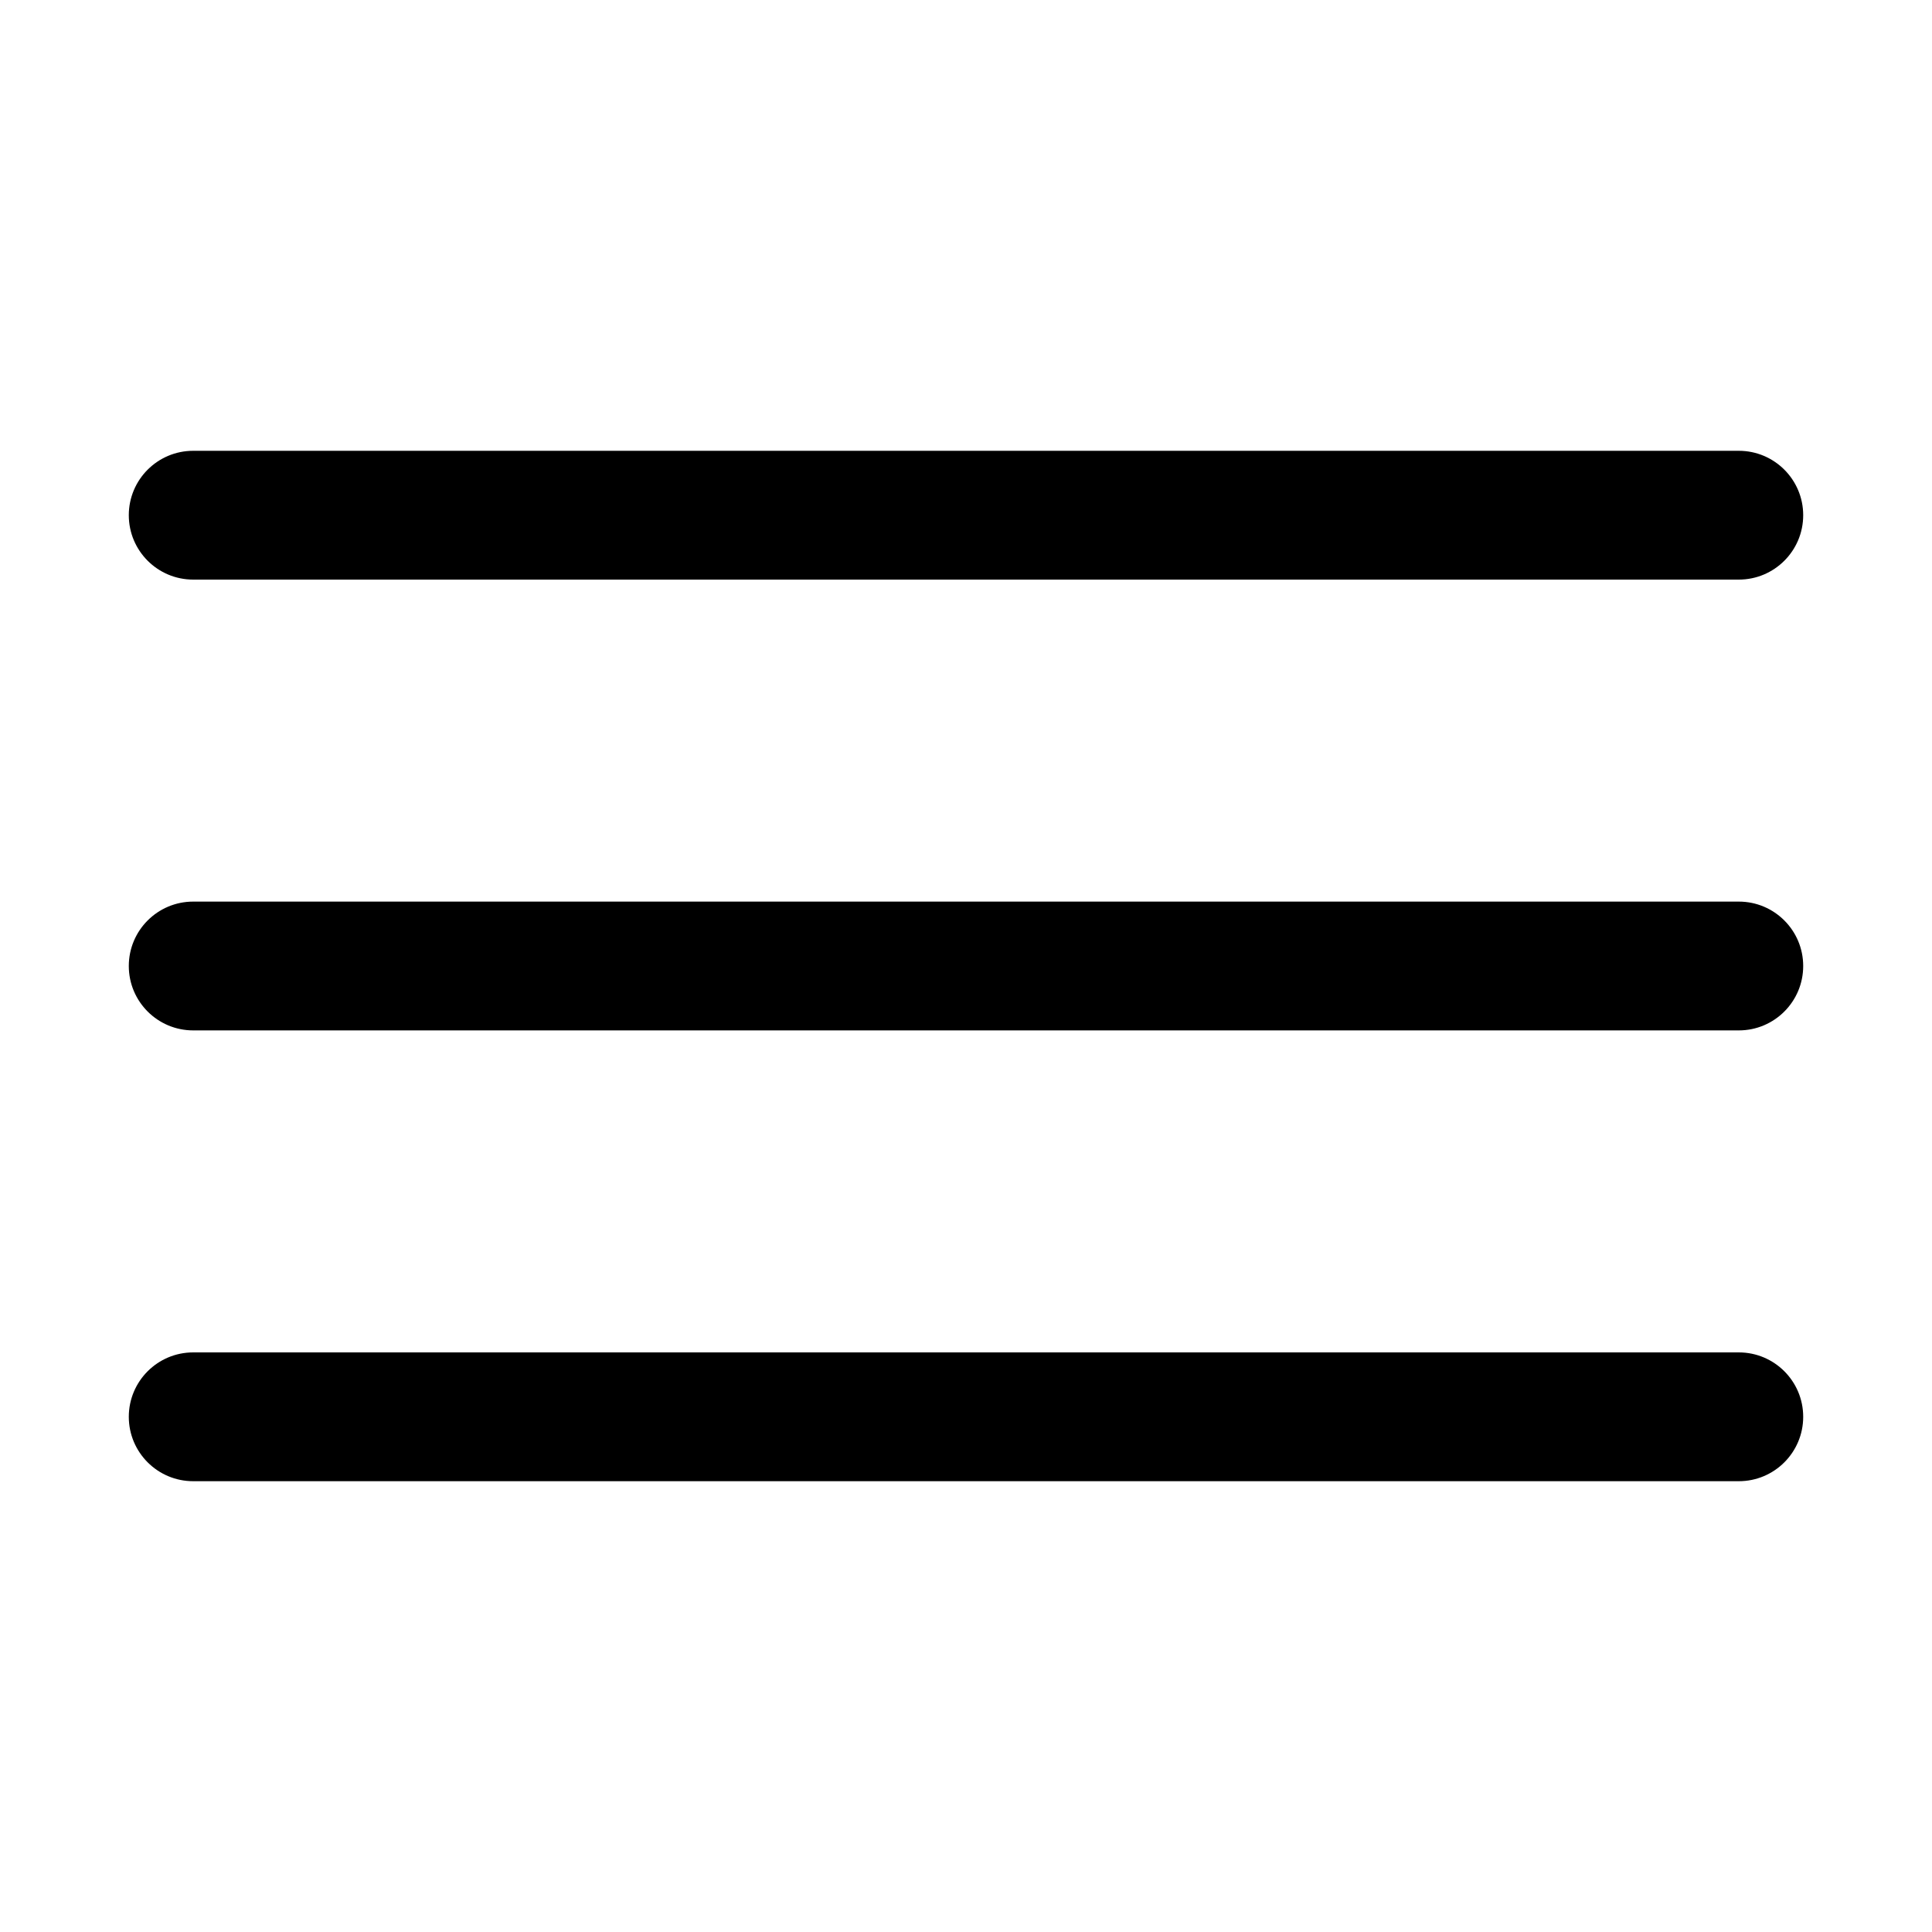
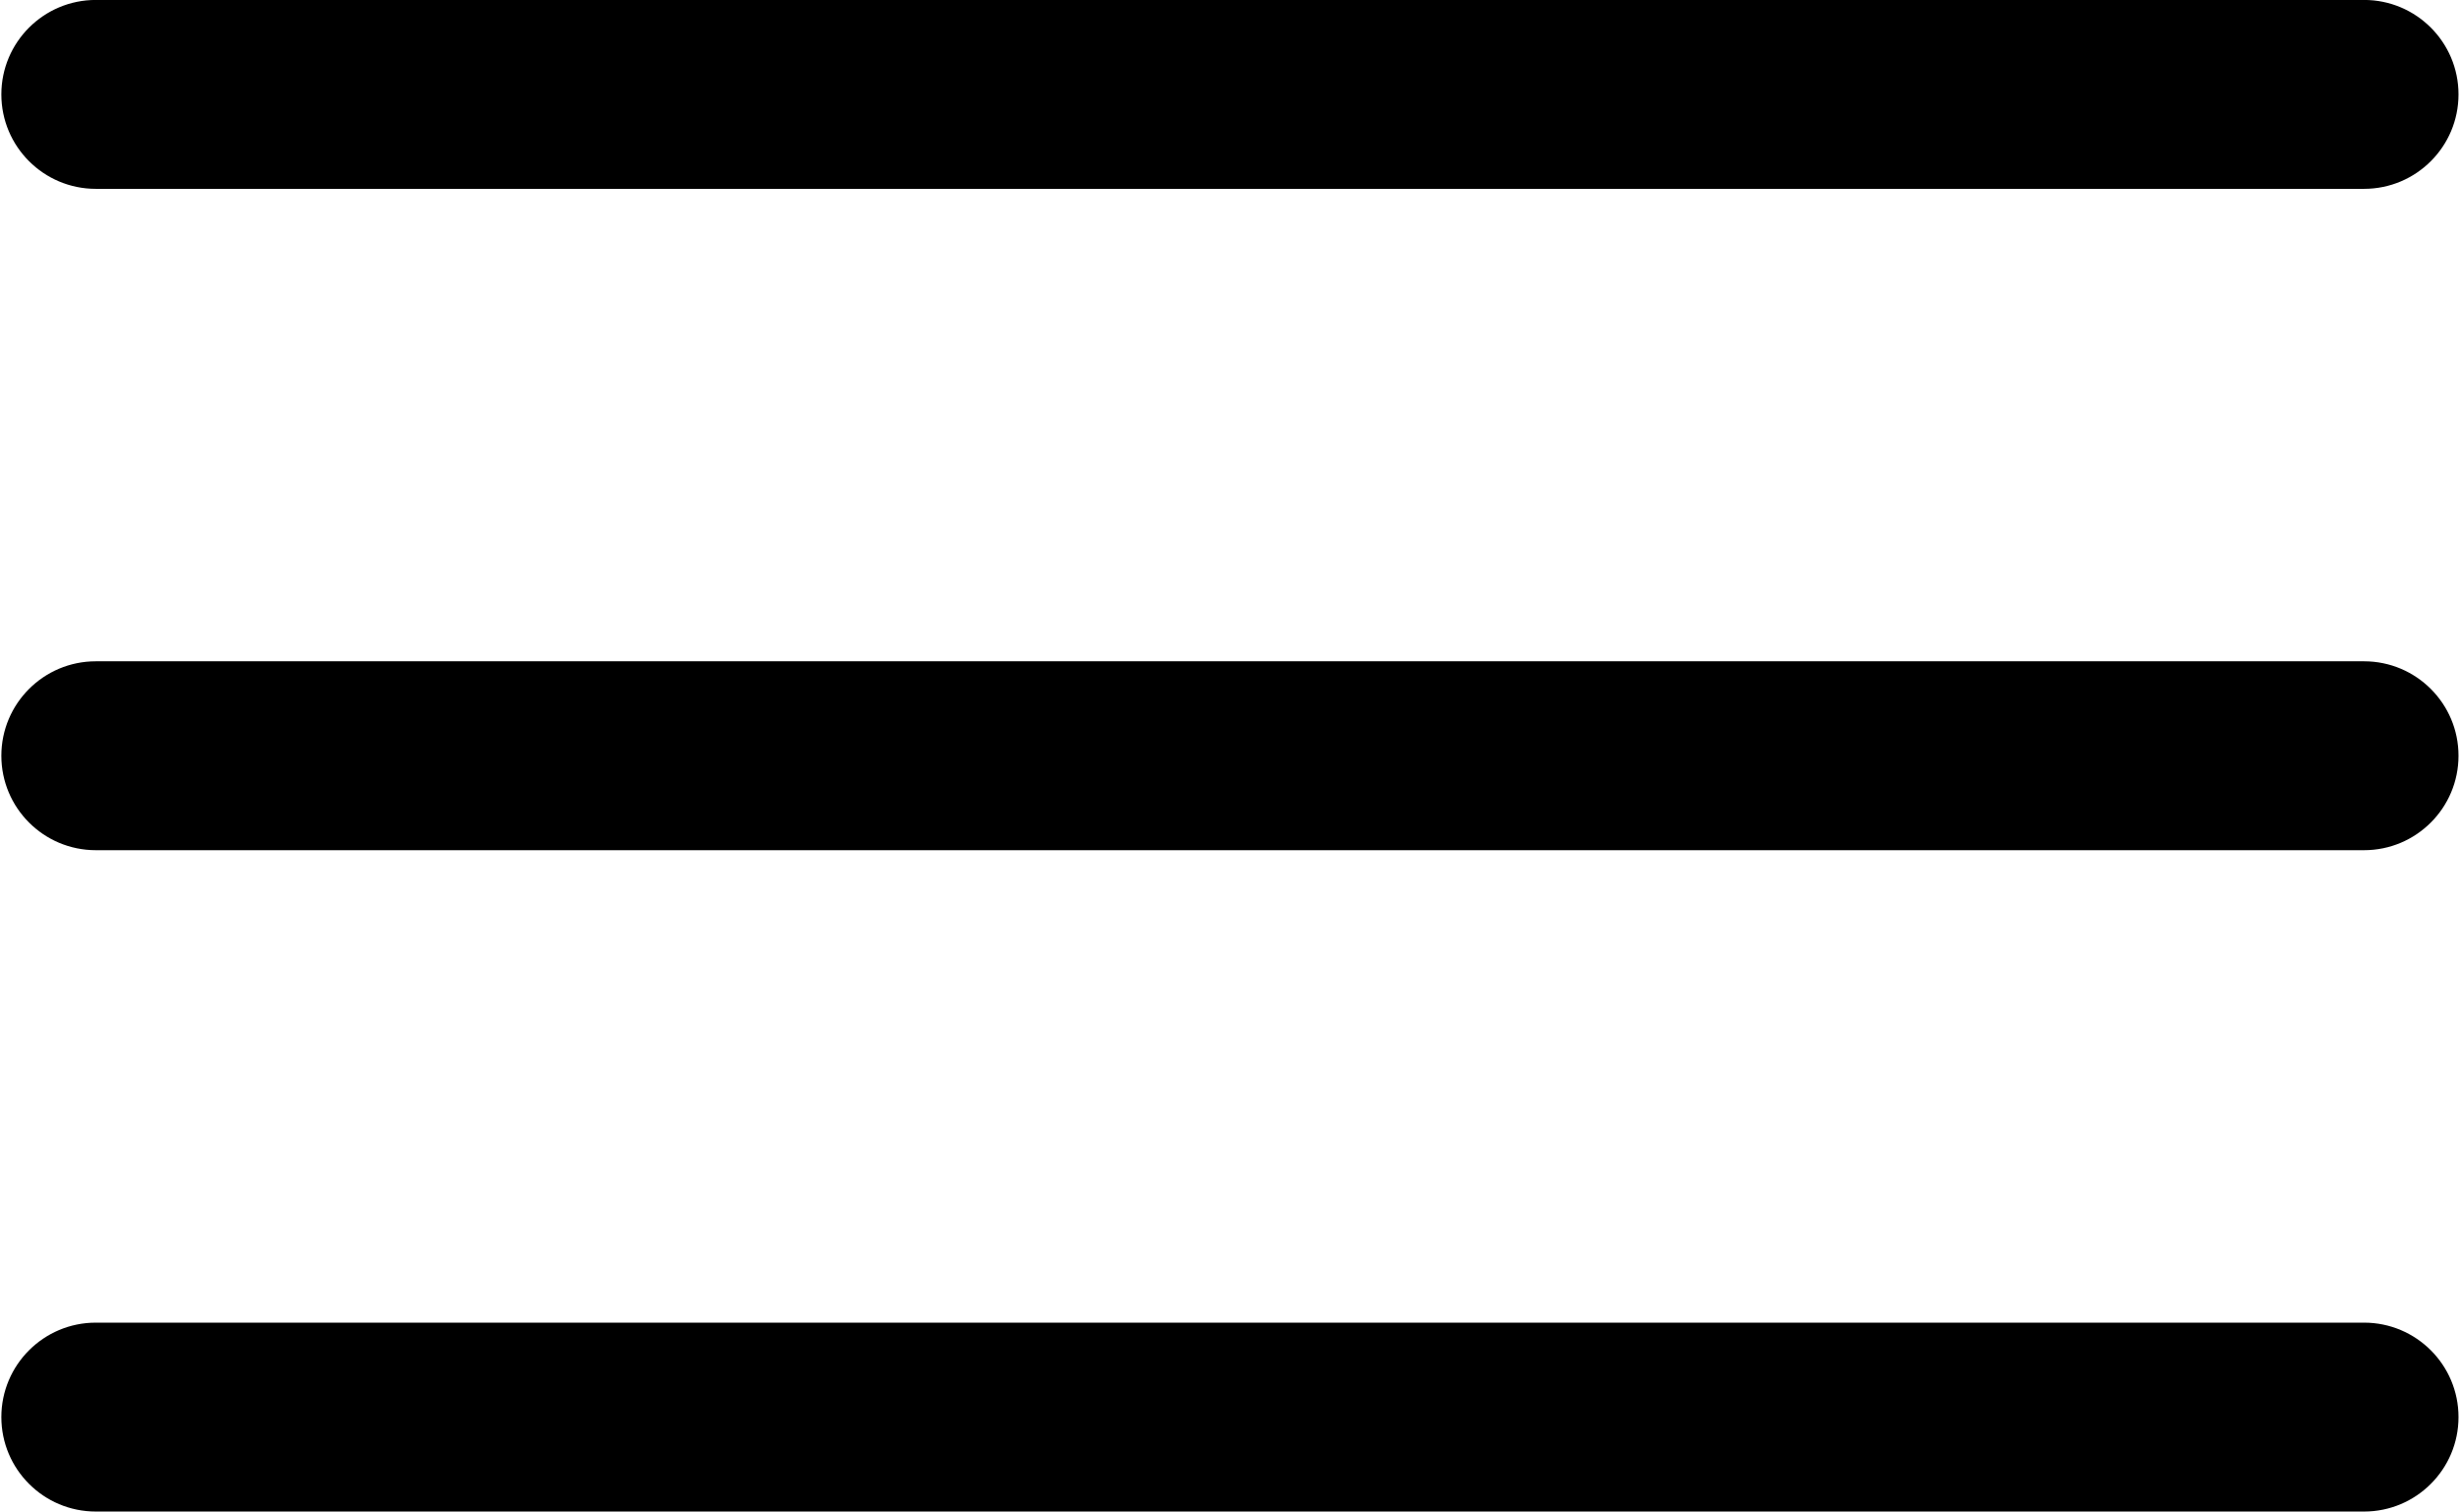
- <svg xmlns="http://www.w3.org/2000/svg" viewBox="0 0 30 30" width="60px" height="60px">
-   <path style="line-height:normal;text-indent:0;text-align:start;text-decoration-line:none;text-decoration-style:solid;text-decoration-color:#000;text-transform:none;block-progression:tb;isolation:auto;mix-blend-mode:normal" d="M 3 7 A 1 1 0 1 0 3 9 L 27 9 A 1 1 0 1 0 27 7 L 3 7 z M 3 14 A 1 1 0 1 0 3 16 L 27 16 A 1 1 0 1 0 27 14 L 3 14 z M 3 21 A 1 1 0 1 0 3 23 L 27 23 A 1 1 0 1 0 27 21 L 3 21 z" font-weight="400" font-family="sans-serif" white-space="normal" overflow="visible" />
+ <svg xmlns="http://www.w3.org/2000/svg" width="13.774mm" height="8.467mm" viewBox="0 0 13.774 8.467" version="1.1" id="svg7668">
+   <defs id="defs7662" />
+   <g id="layer1" transform="translate(-117.0894,-171.0583)">
+     <path id="path8213" overflow="visible" font-weight="400" d="m 117.626,171.058 a 0.529,0.529 0 1 0 0,1.058 h 12.7 a 0.529,0.529 0 1 0 0,-1.058 z m 0,3.704 a 0.529,0.529 0 1 0 0,1.058 h 12.7 a 0.529,0.529 0 1 0 0,-1.058 z m 0,3.704 a 0.529,0.529 0 1 0 0,1.058 h 12.7 a 0.529,0.529 0 1 0 0,-1.058 z" style="font-weight:400;line-height:normal;font-family:sans-serif;text-indent:0;text-align:start;text-decoration:none;text-decoration-line:none;text-decoration-style:solid;text-decoration-color:#000000;text-transform:none;white-space:normal;overflow:visible;isolation:auto;mix-blend-mode:normal;fill:#000000;fill-opacity:1;stroke:none;stroke-width:0.529;stroke-opacity:1" />
+   </g>
</svg>
